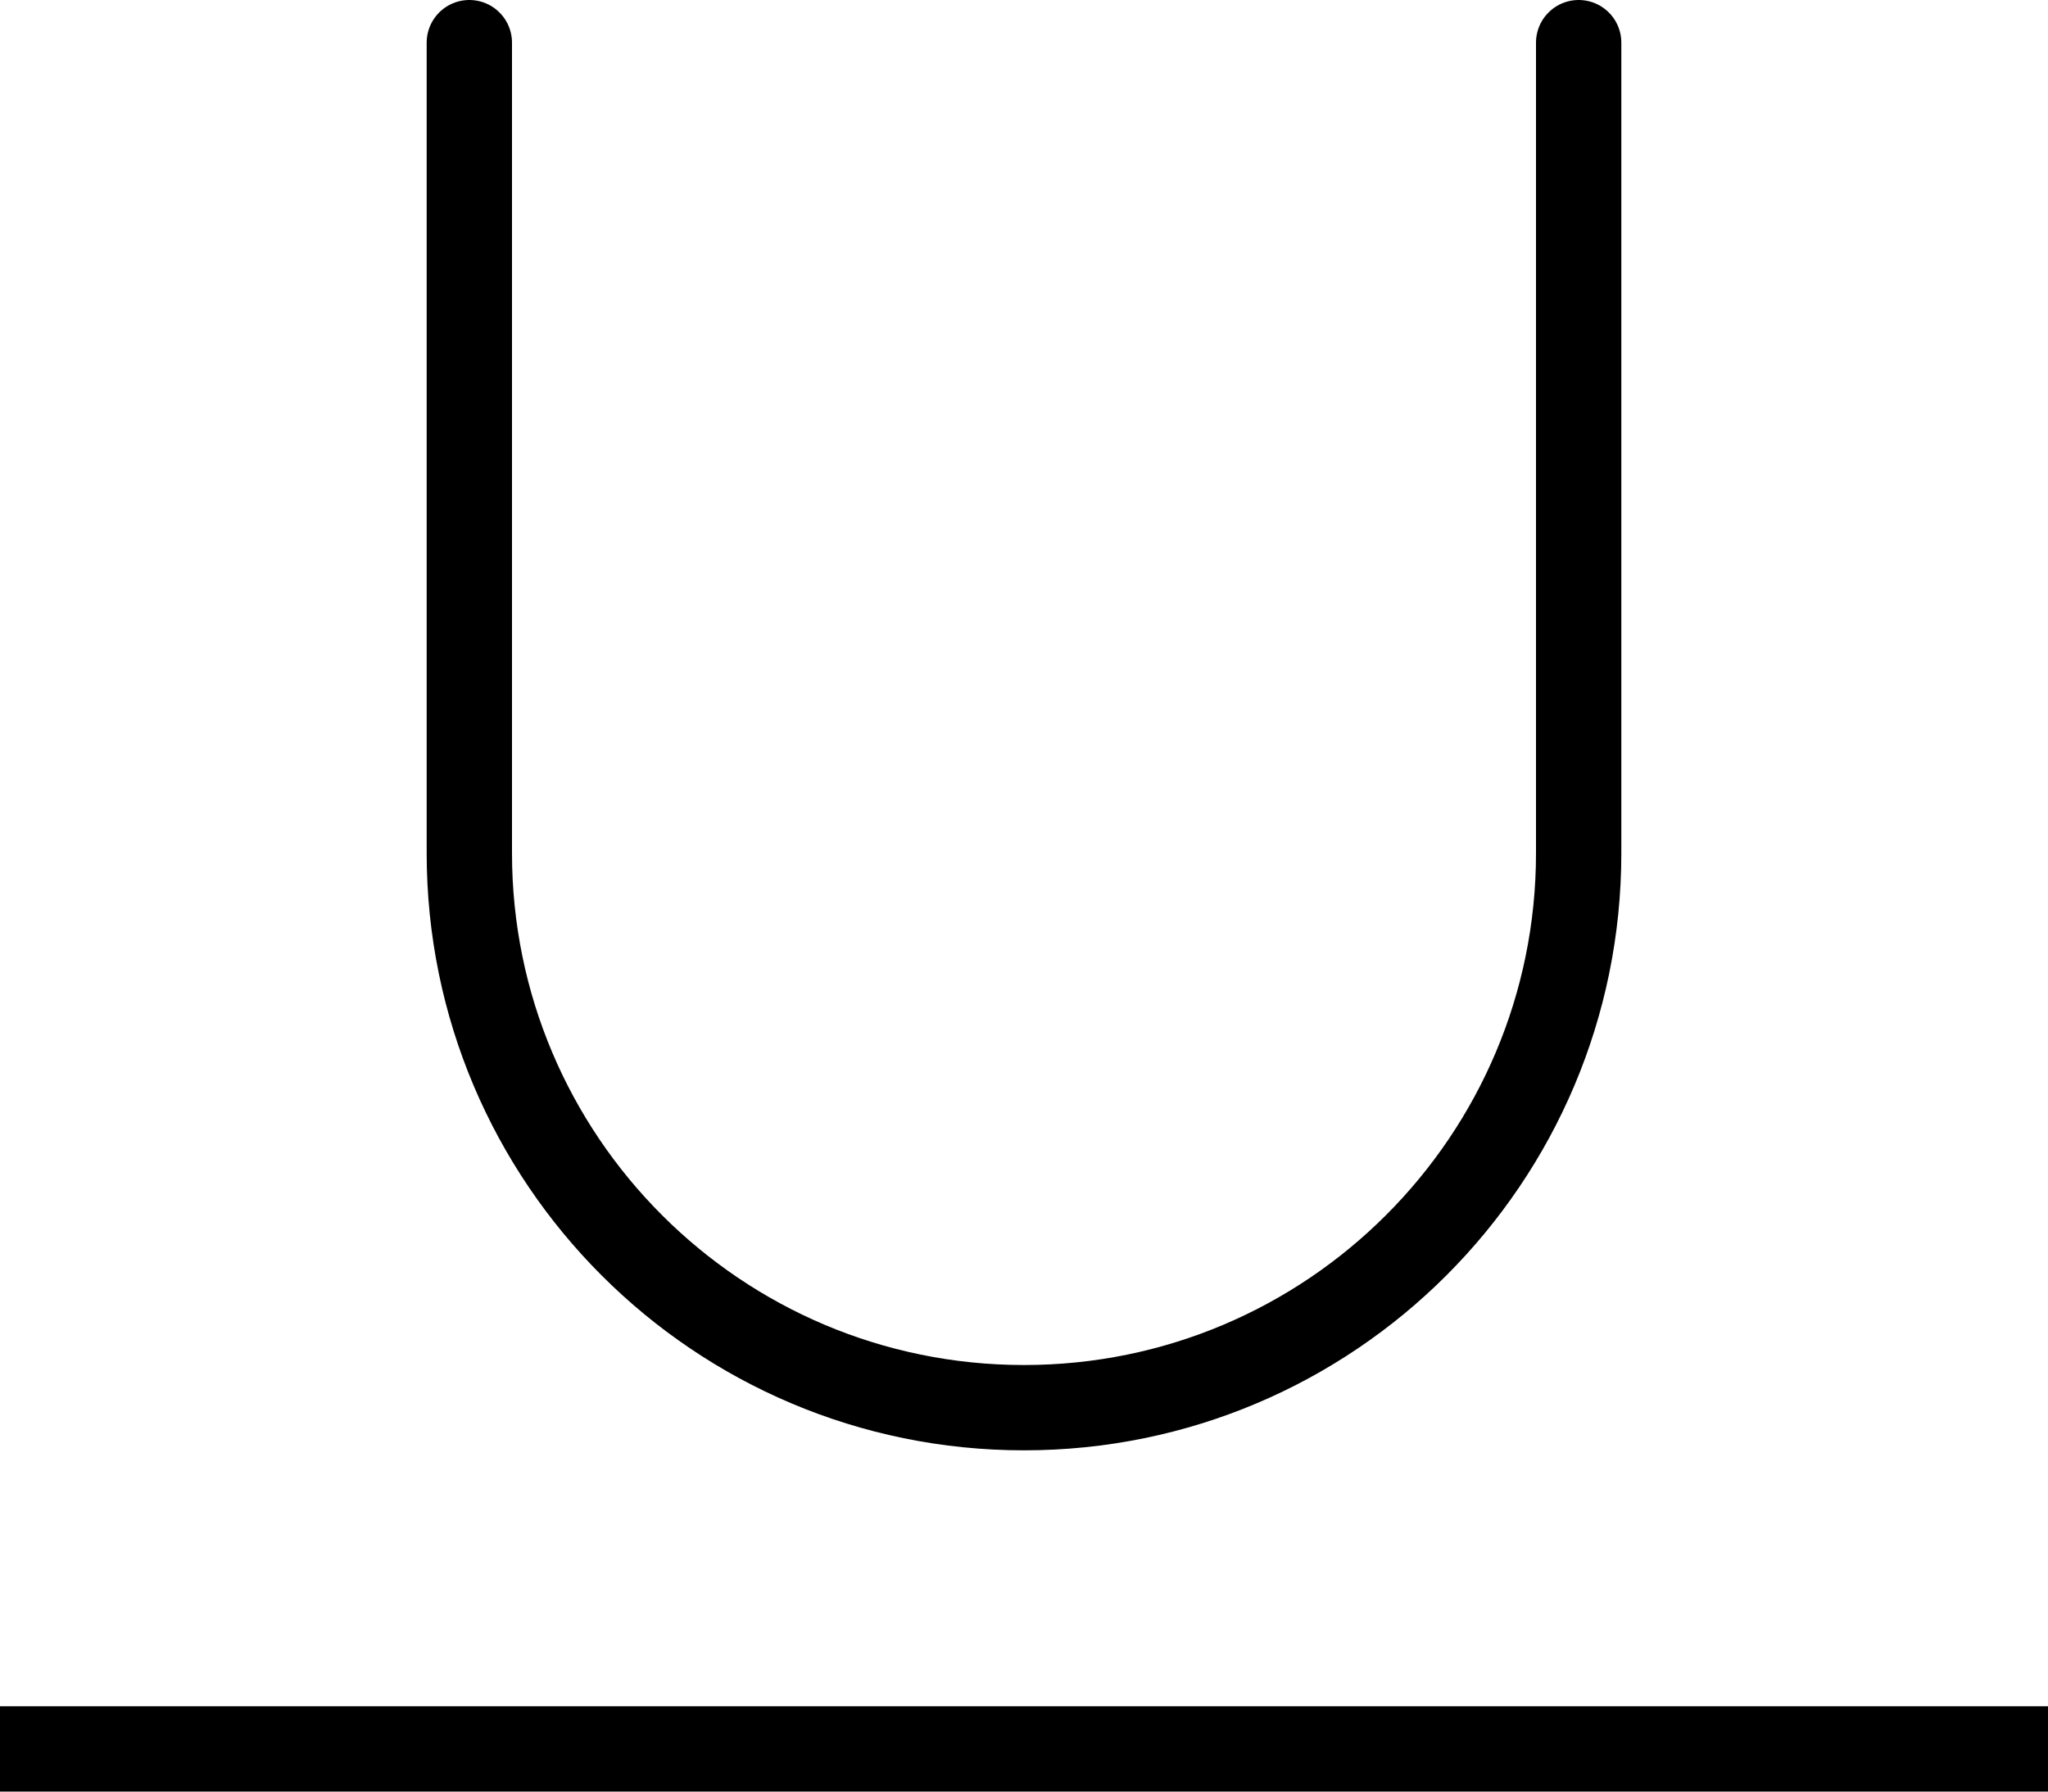
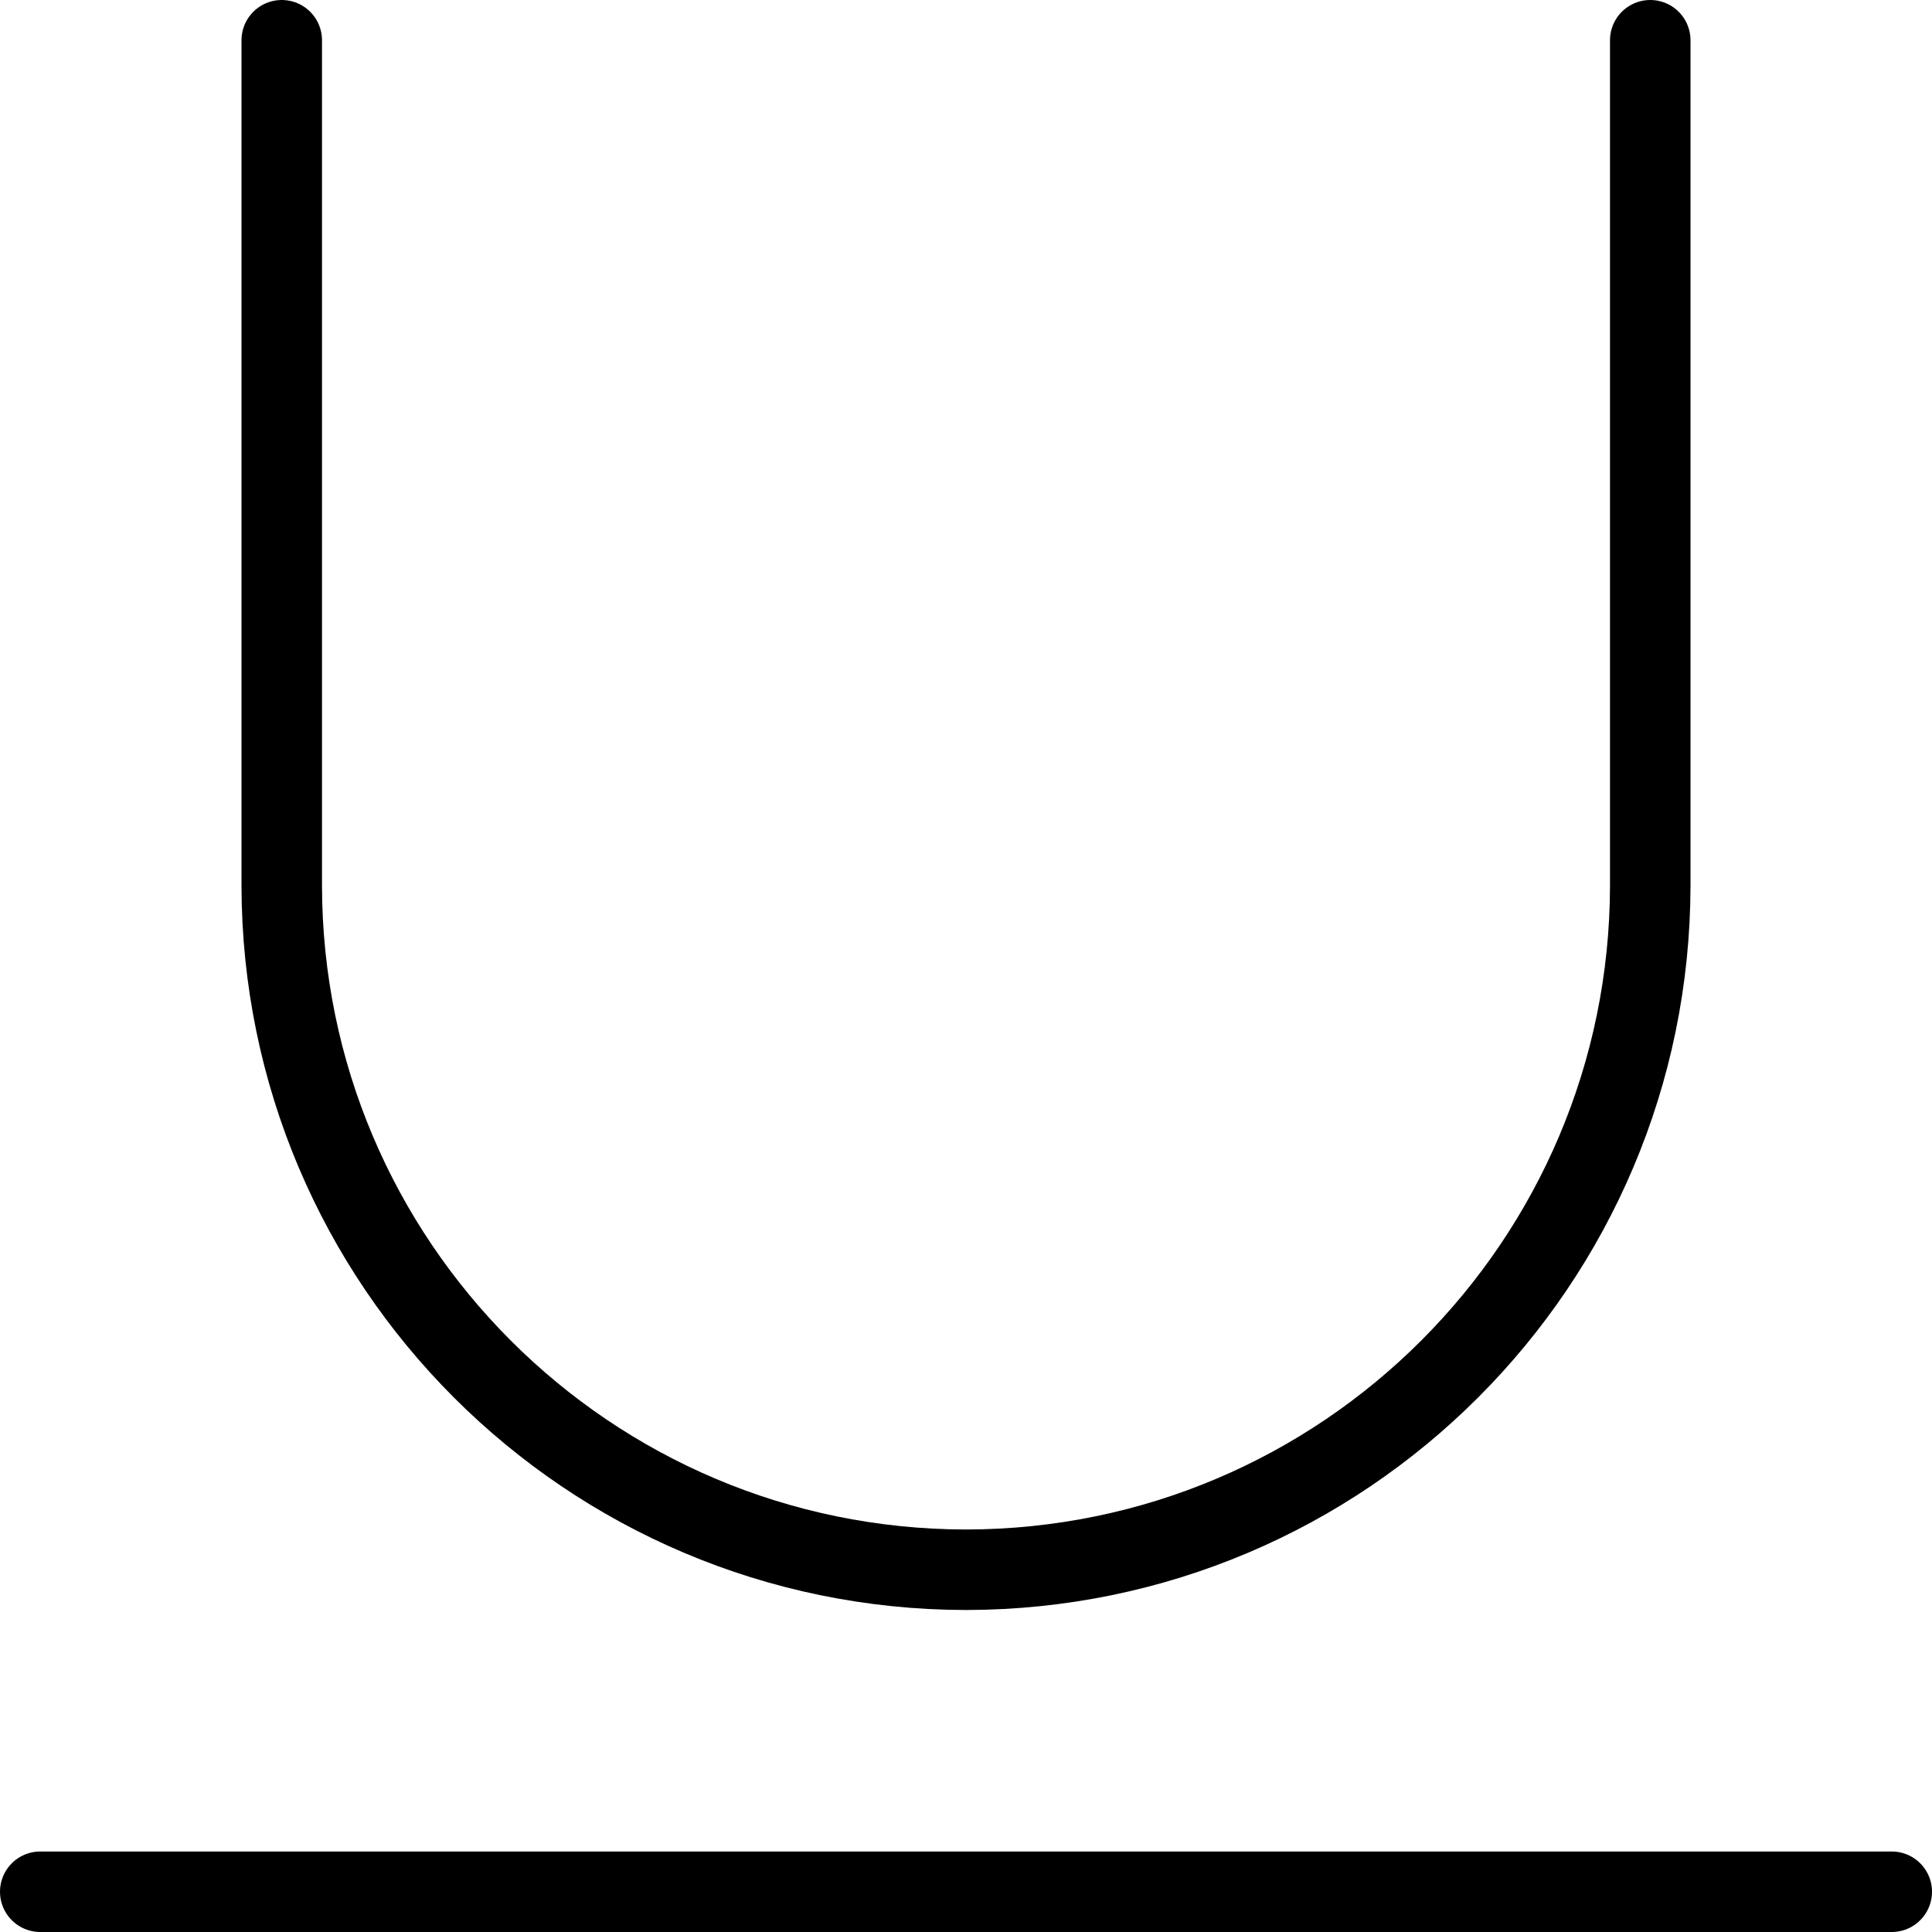
- <svg xmlns="http://www.w3.org/2000/svg" id="a9a684cd-fb95-477c-a5c1-12043c202dc8" data-name="Layer 1" viewBox="0 0 24 21">
-   <line y1="20.5" x2="24" y2="20.5" fill="none" stroke="#000" stroke-miterlimit="10" />
-   <path d="M18.5,3.5V13A6.5,6.5,0,0,1,12,19.5h0A6.5,6.5,0,0,1,5.5,13V3.5" transform="translate(0 -3)" fill="none" stroke="#000" stroke-linecap="round" stroke-miterlimit="10" />
+ <svg xmlns="http://www.w3.org/2000/svg" viewBox="0 0 24 24">
+   <line x1="0.5" y1="23.5" x2="23.5" y2="23.5" fill="none" stroke="#000" stroke-linecap="round" stroke-miterlimit="10" />
+   <path d="M20.5.5V11A8.51,8.51,0,0,1,12,19.5h0A8.51,8.51,0,0,1,3.5,11V.5" fill="none" stroke="#000" stroke-linecap="round" stroke-miterlimit="10" />
</svg>
